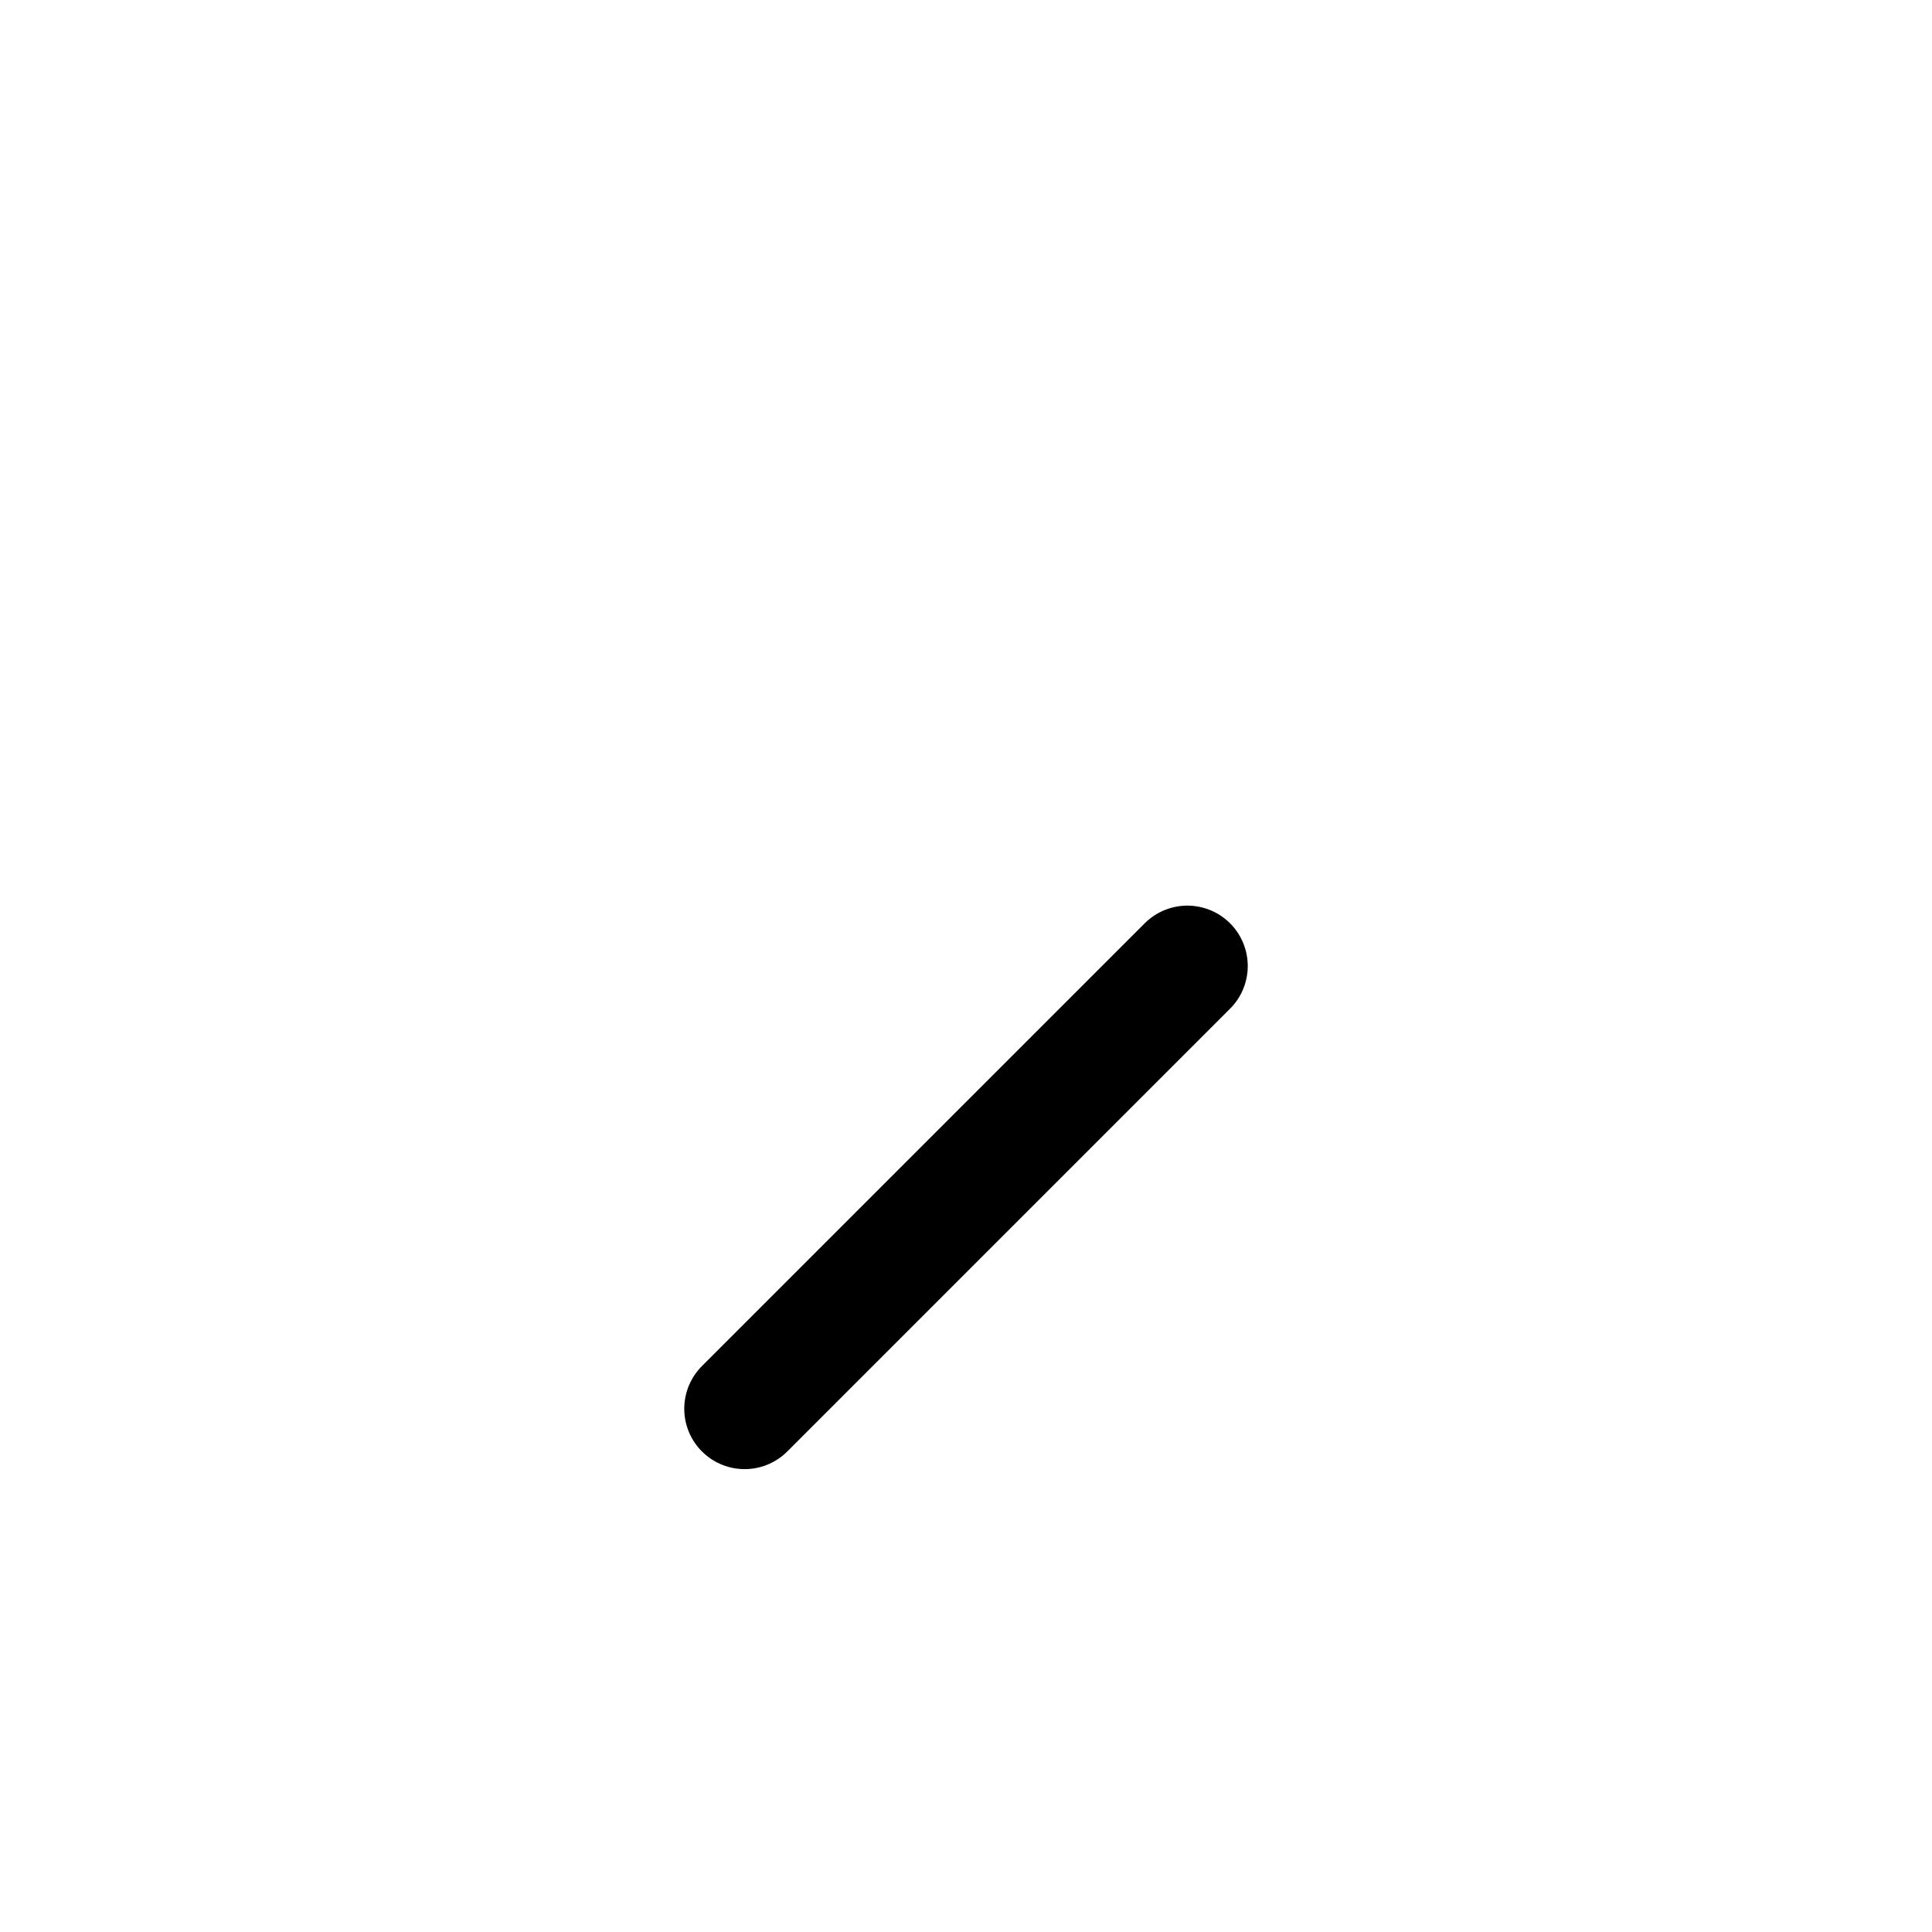
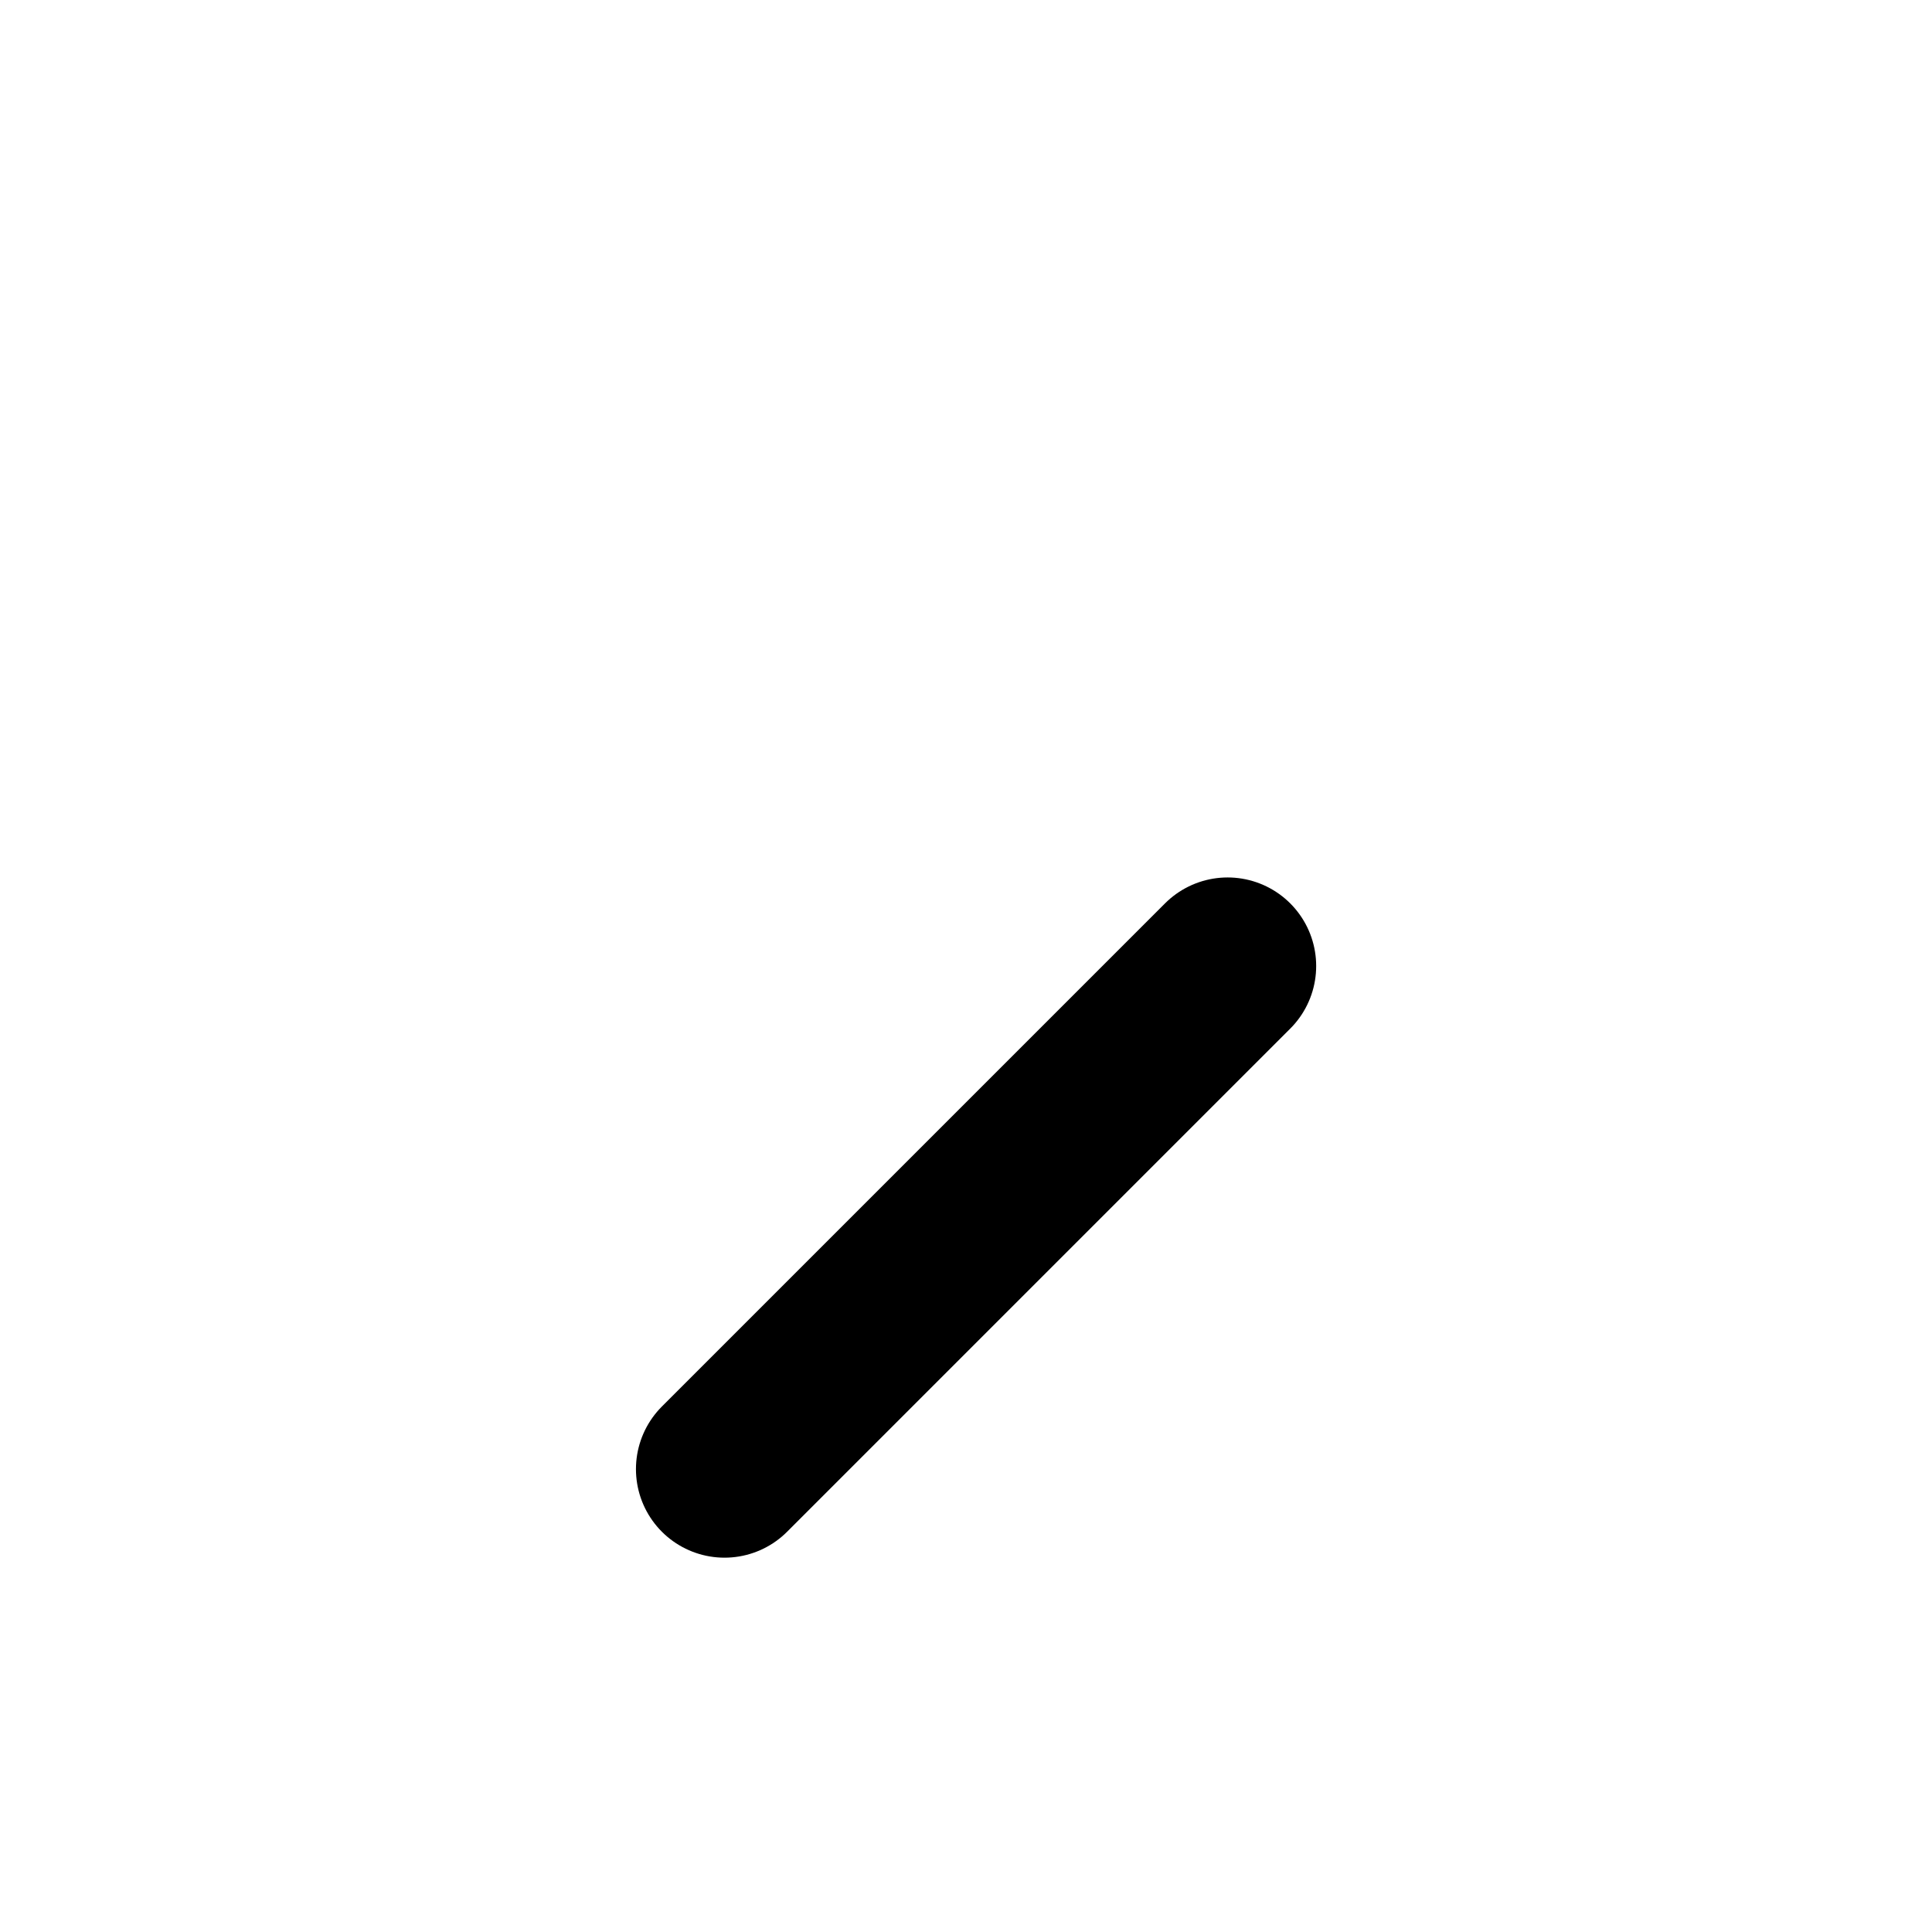
<svg xmlns="http://www.w3.org/2000/svg" width="24" height="24" viewBox="0 0 24 24">
-   <g fill="none" stroke="black" stroke-width="1.5" stroke-linecap="round" stroke-linejoin="round">
-     <path d="M14.75 12L9.25 17.5" />
+   <g fill="none" stroke="black" stroke-width="2.2" stroke-linecap="round" stroke-linejoin="round">
+     <path d="M15.25 12L9 18.25" />
  </g>
</svg>
